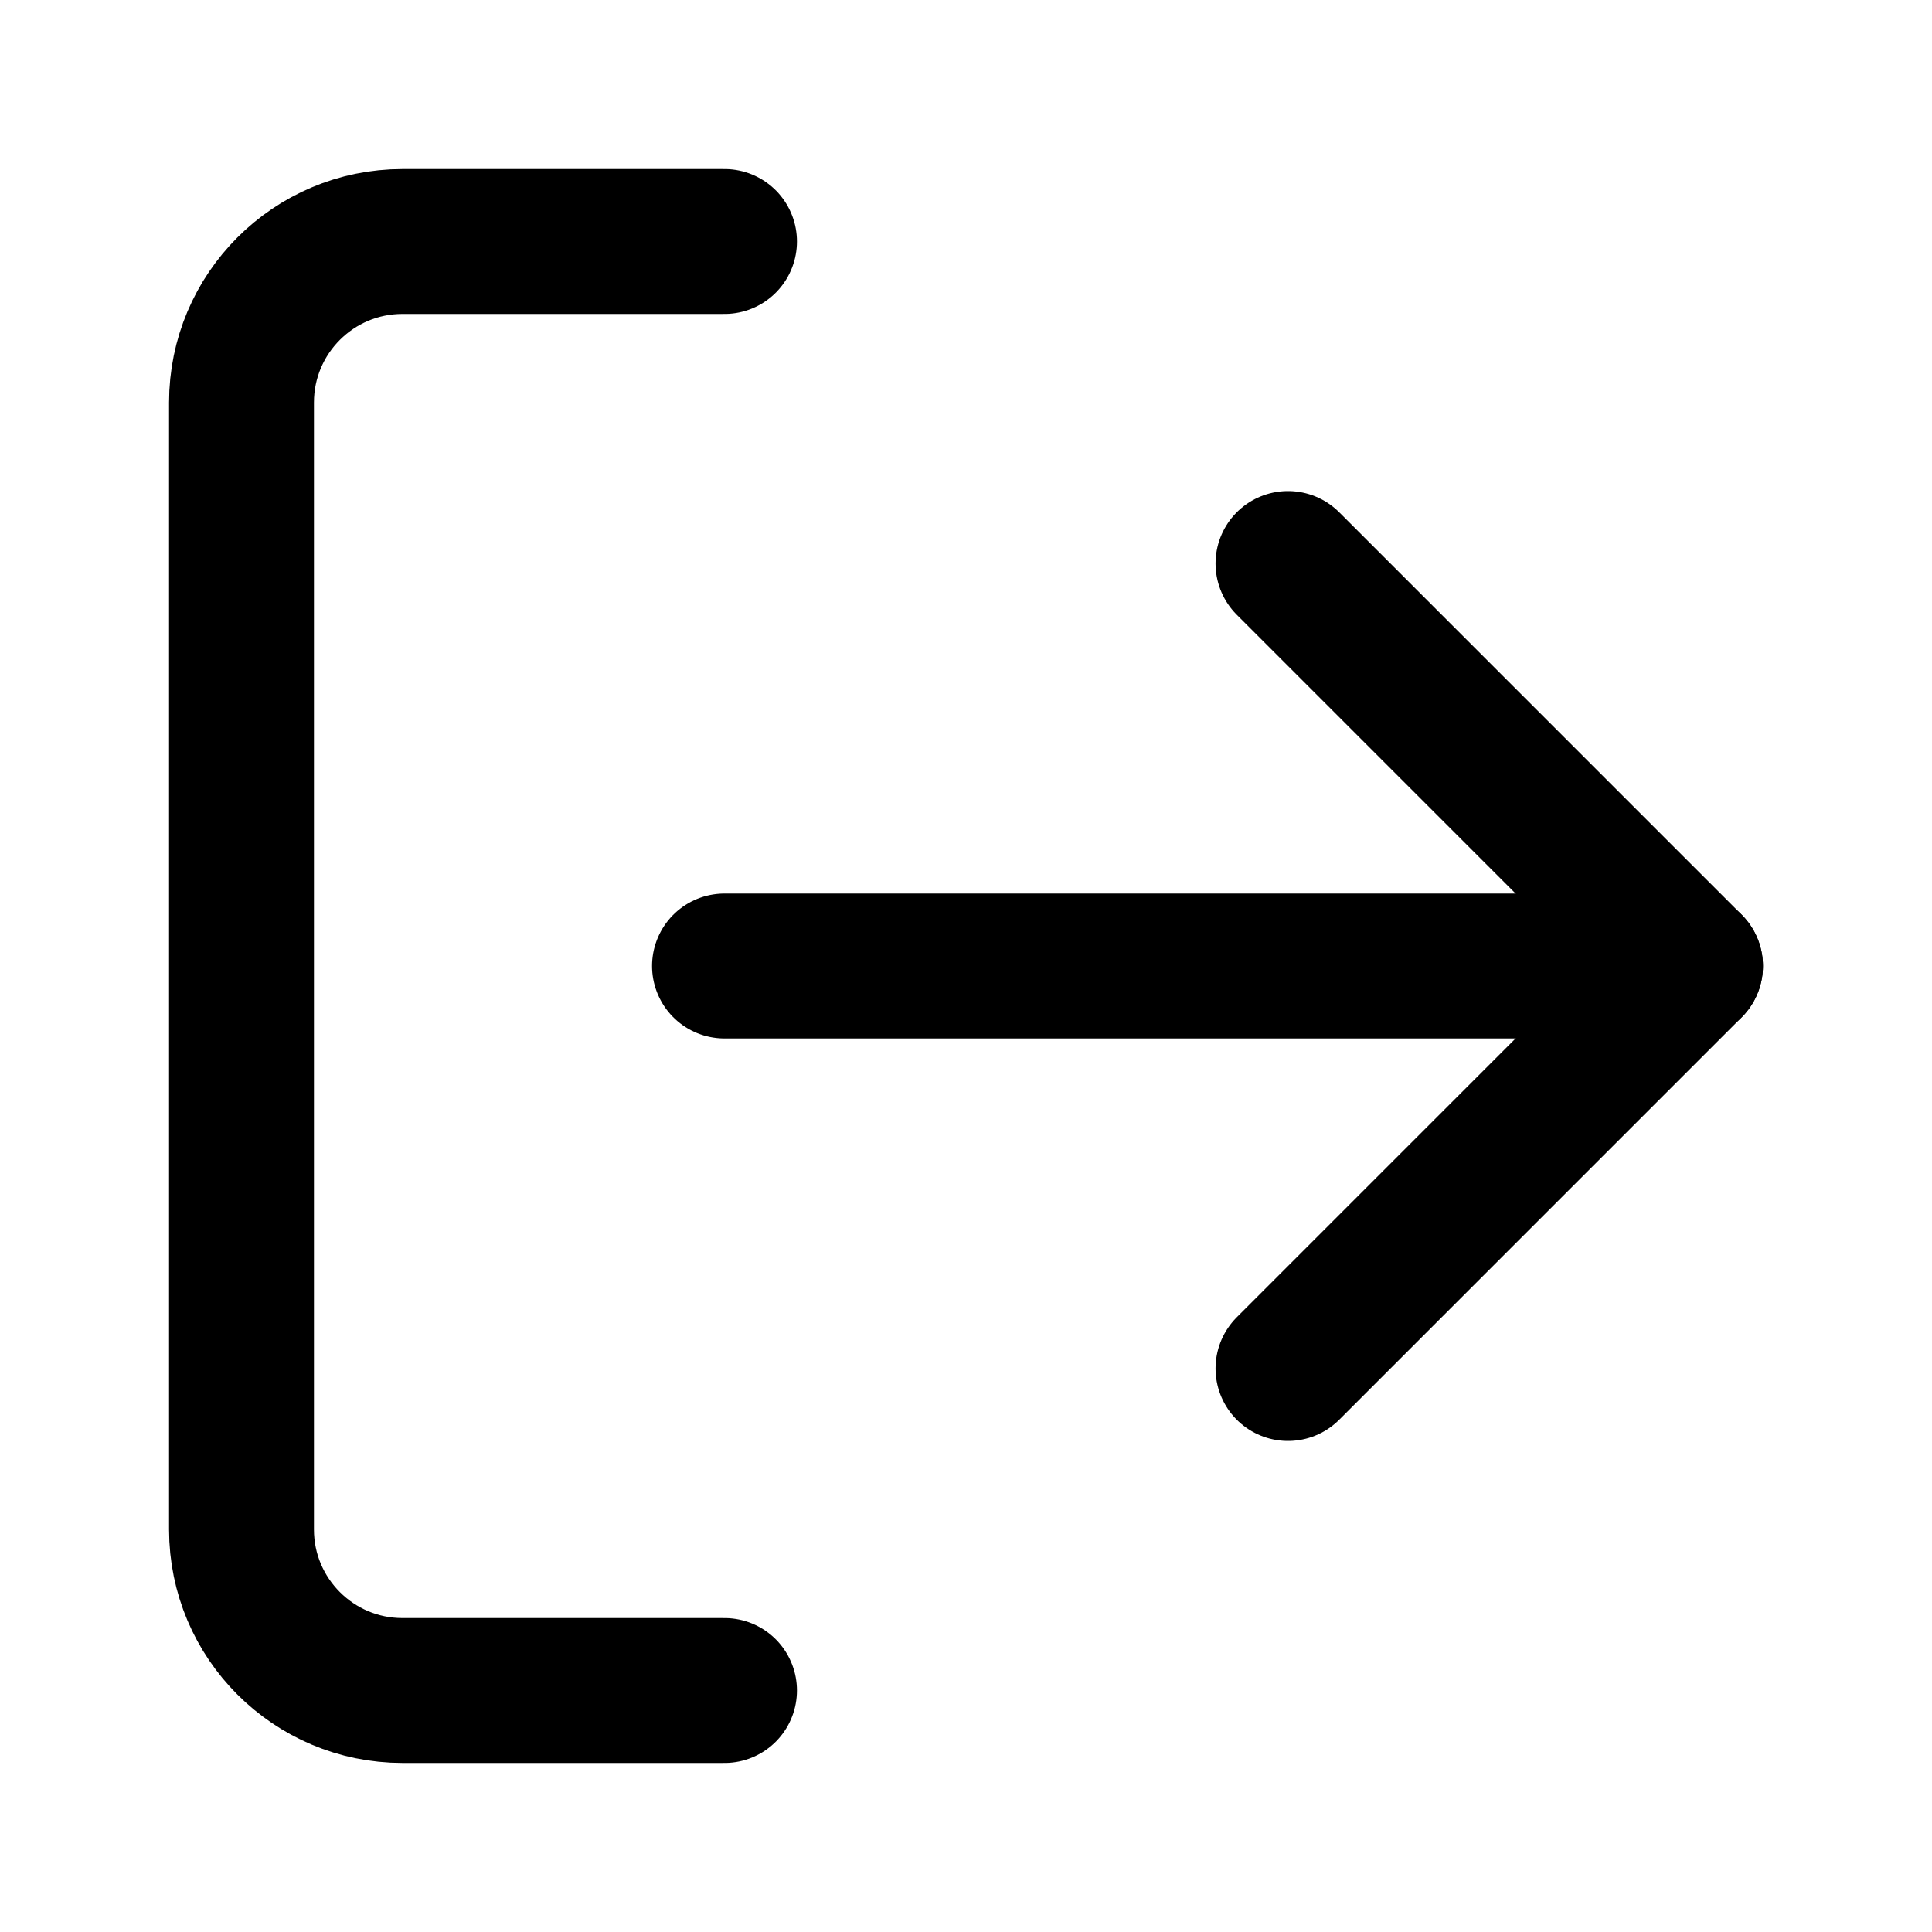
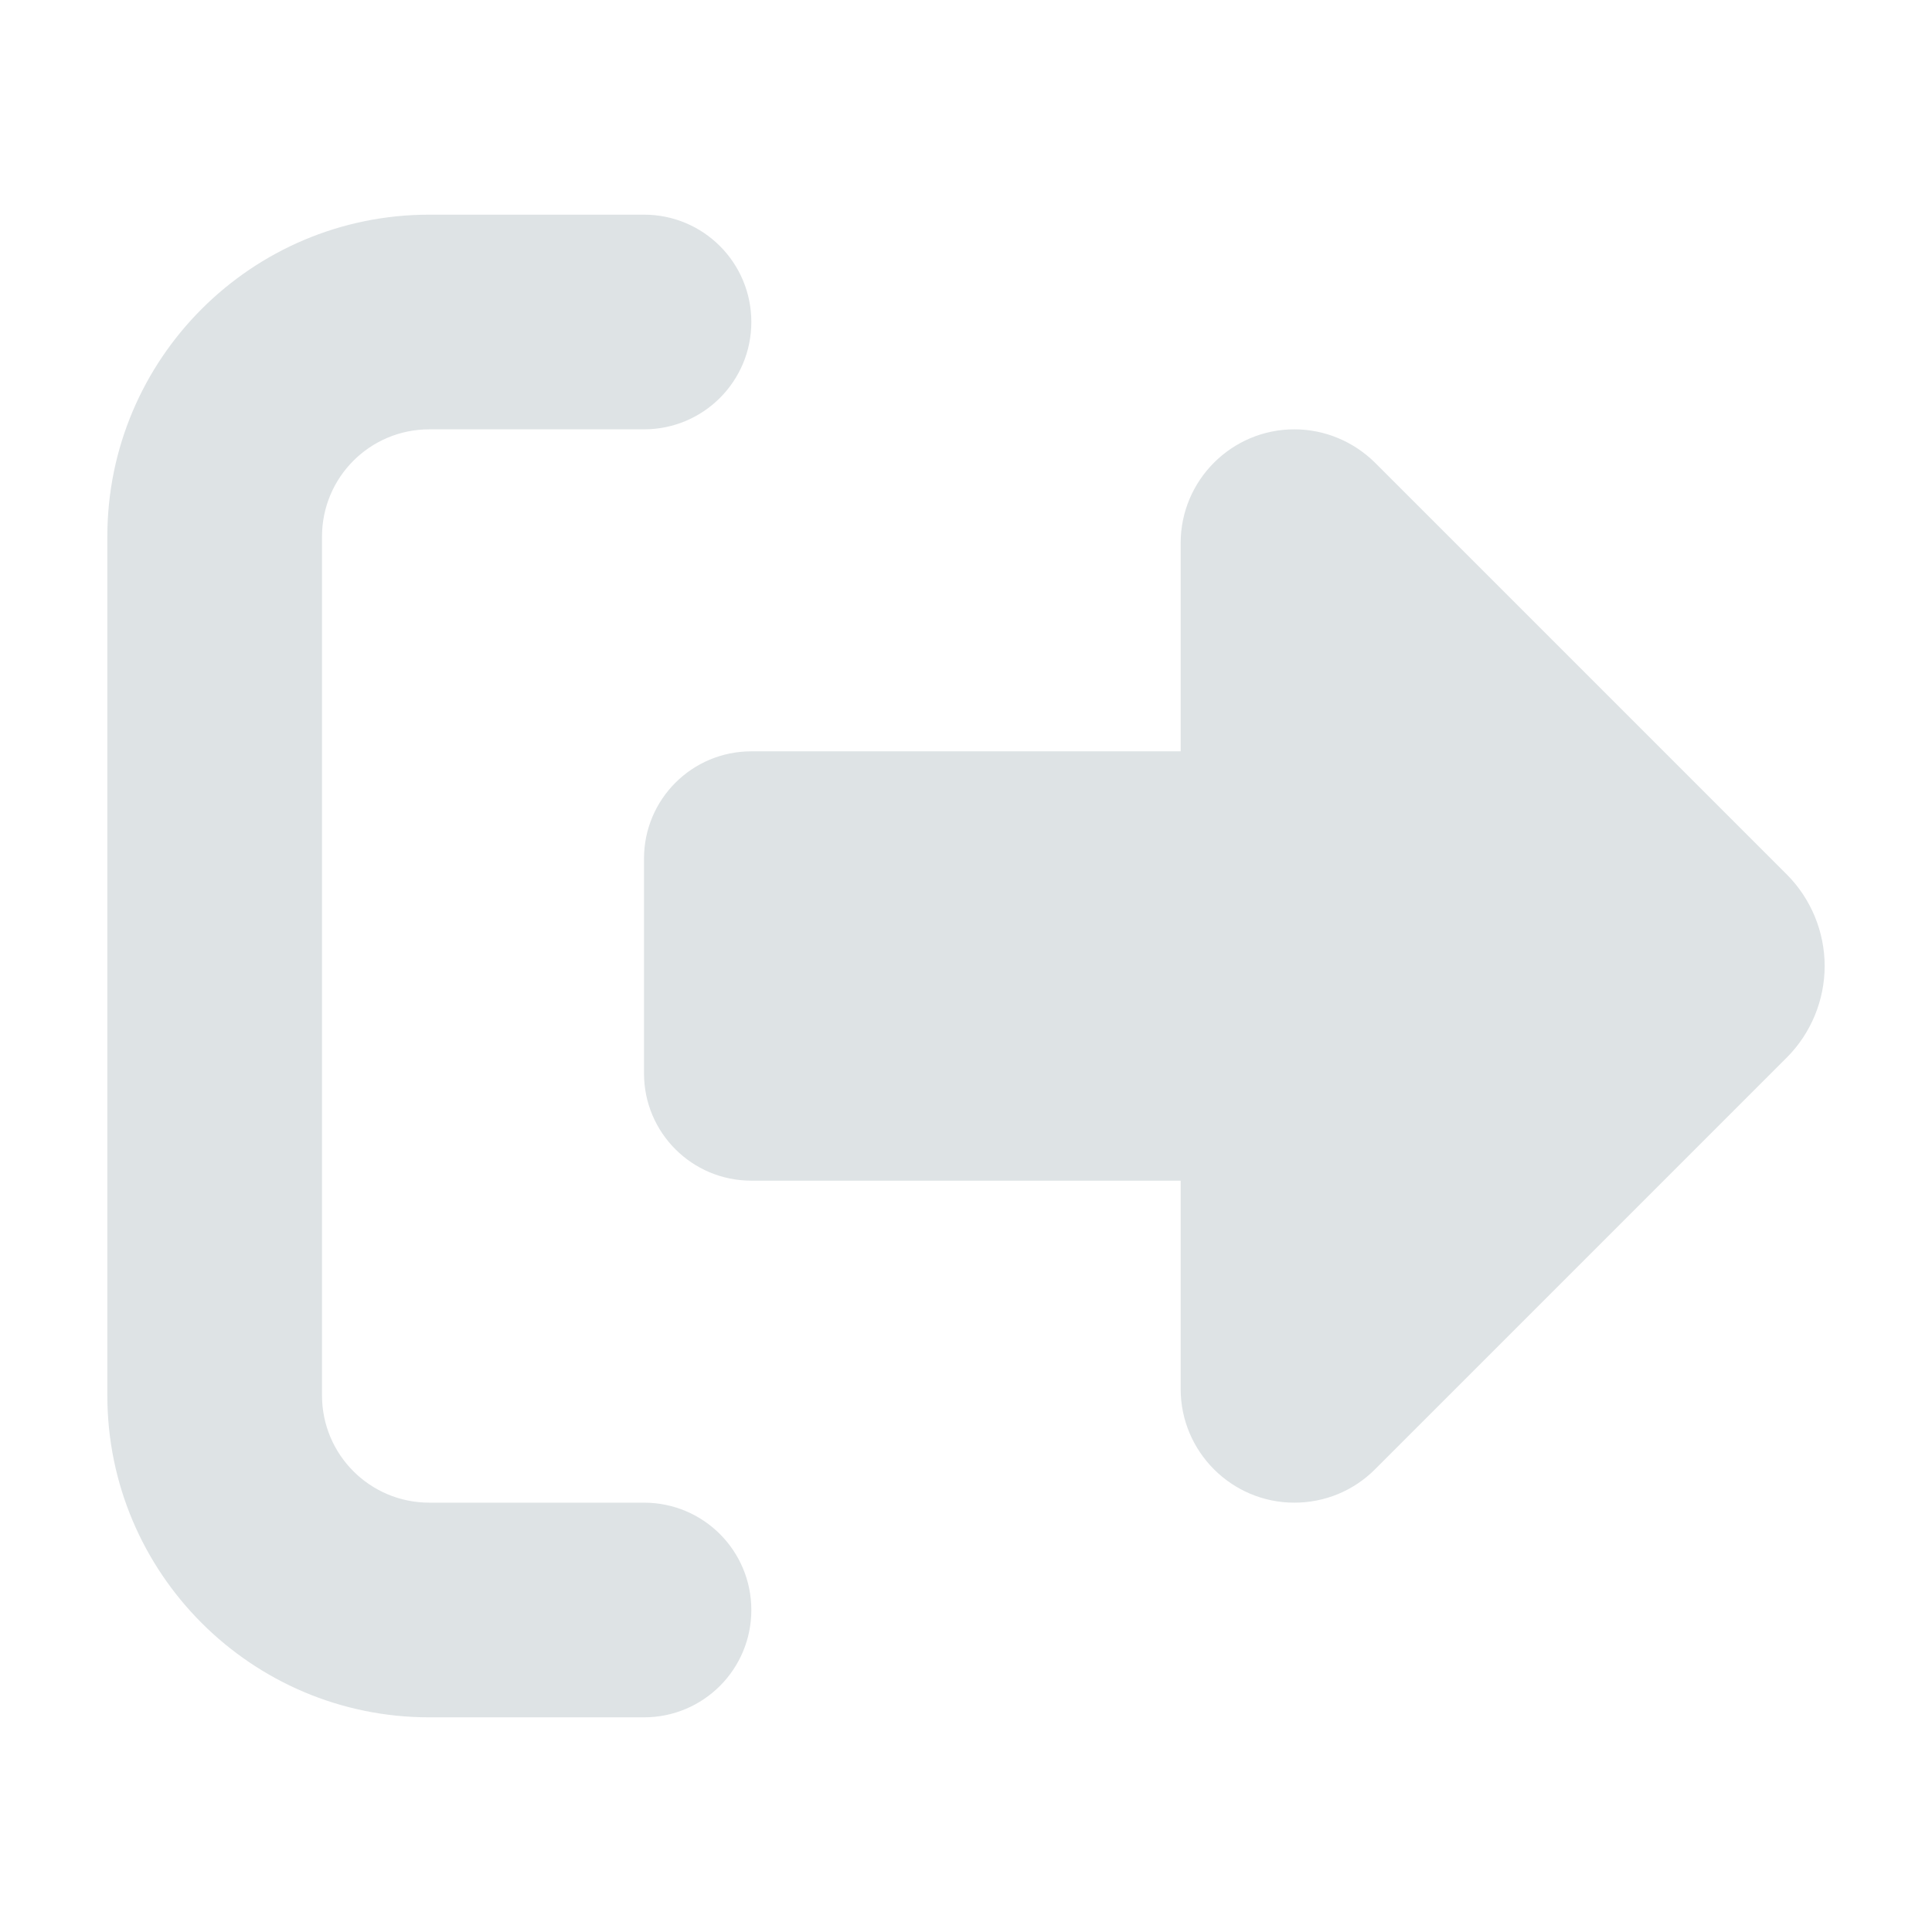
- <svg xmlns="http://www.w3.org/2000/svg" width="96" height="96" viewBox="0 0 24 24" fill="none" stroke="currentColor" stroke-width="1.8" stroke-linecap="round" stroke-linejoin="round">
-   <path d="M9 21H5a2 2 0 0 1-2-2V5a2 2 0 0 1 2-2h4" />
-   <polyline points="16 17 21 12 16 7" />
-   <line x1="21" y1="12" x2="9" y2="12" />
+ <svg xmlns="http://www.w3.org/2000/svg" width="96" height="96" viewBox="-32 -32 576 576" fill="#dee3e5">
+   <path d="M377.9 105.9L500.7 228.7c7.2 7.2 11.3 17.1 11.3 27.3s-4.1 20.1-11.3 27.3L377.9 406.1c-6.4 6.4-15 9.9-24 9.9c-18.7 0-33.9-15.2-33.9-33.9l0-62.1-128 0c-17.7 0-32-14.3-32-32l0-64c0-17.7 14.3-32 32-32l128 0 0-62.1c0-18.7 15.2-33.9 33.9-33.9c9 0 17.6 3.6 24 9.9zM160 96L96 96c-17.7 0-32 14.3-32 32l0 256c0 17.7 14.3 32 32 32l64 0c17.7 0 32 14.3 32 32s-14.3 32-32 32l-64 0c-53 0-96-43-96-96L0 128C0 75 43 32 96 32l64 0c17.7 0 32 14.3 32 32s-14.3 32-32 32z" />
</svg>
